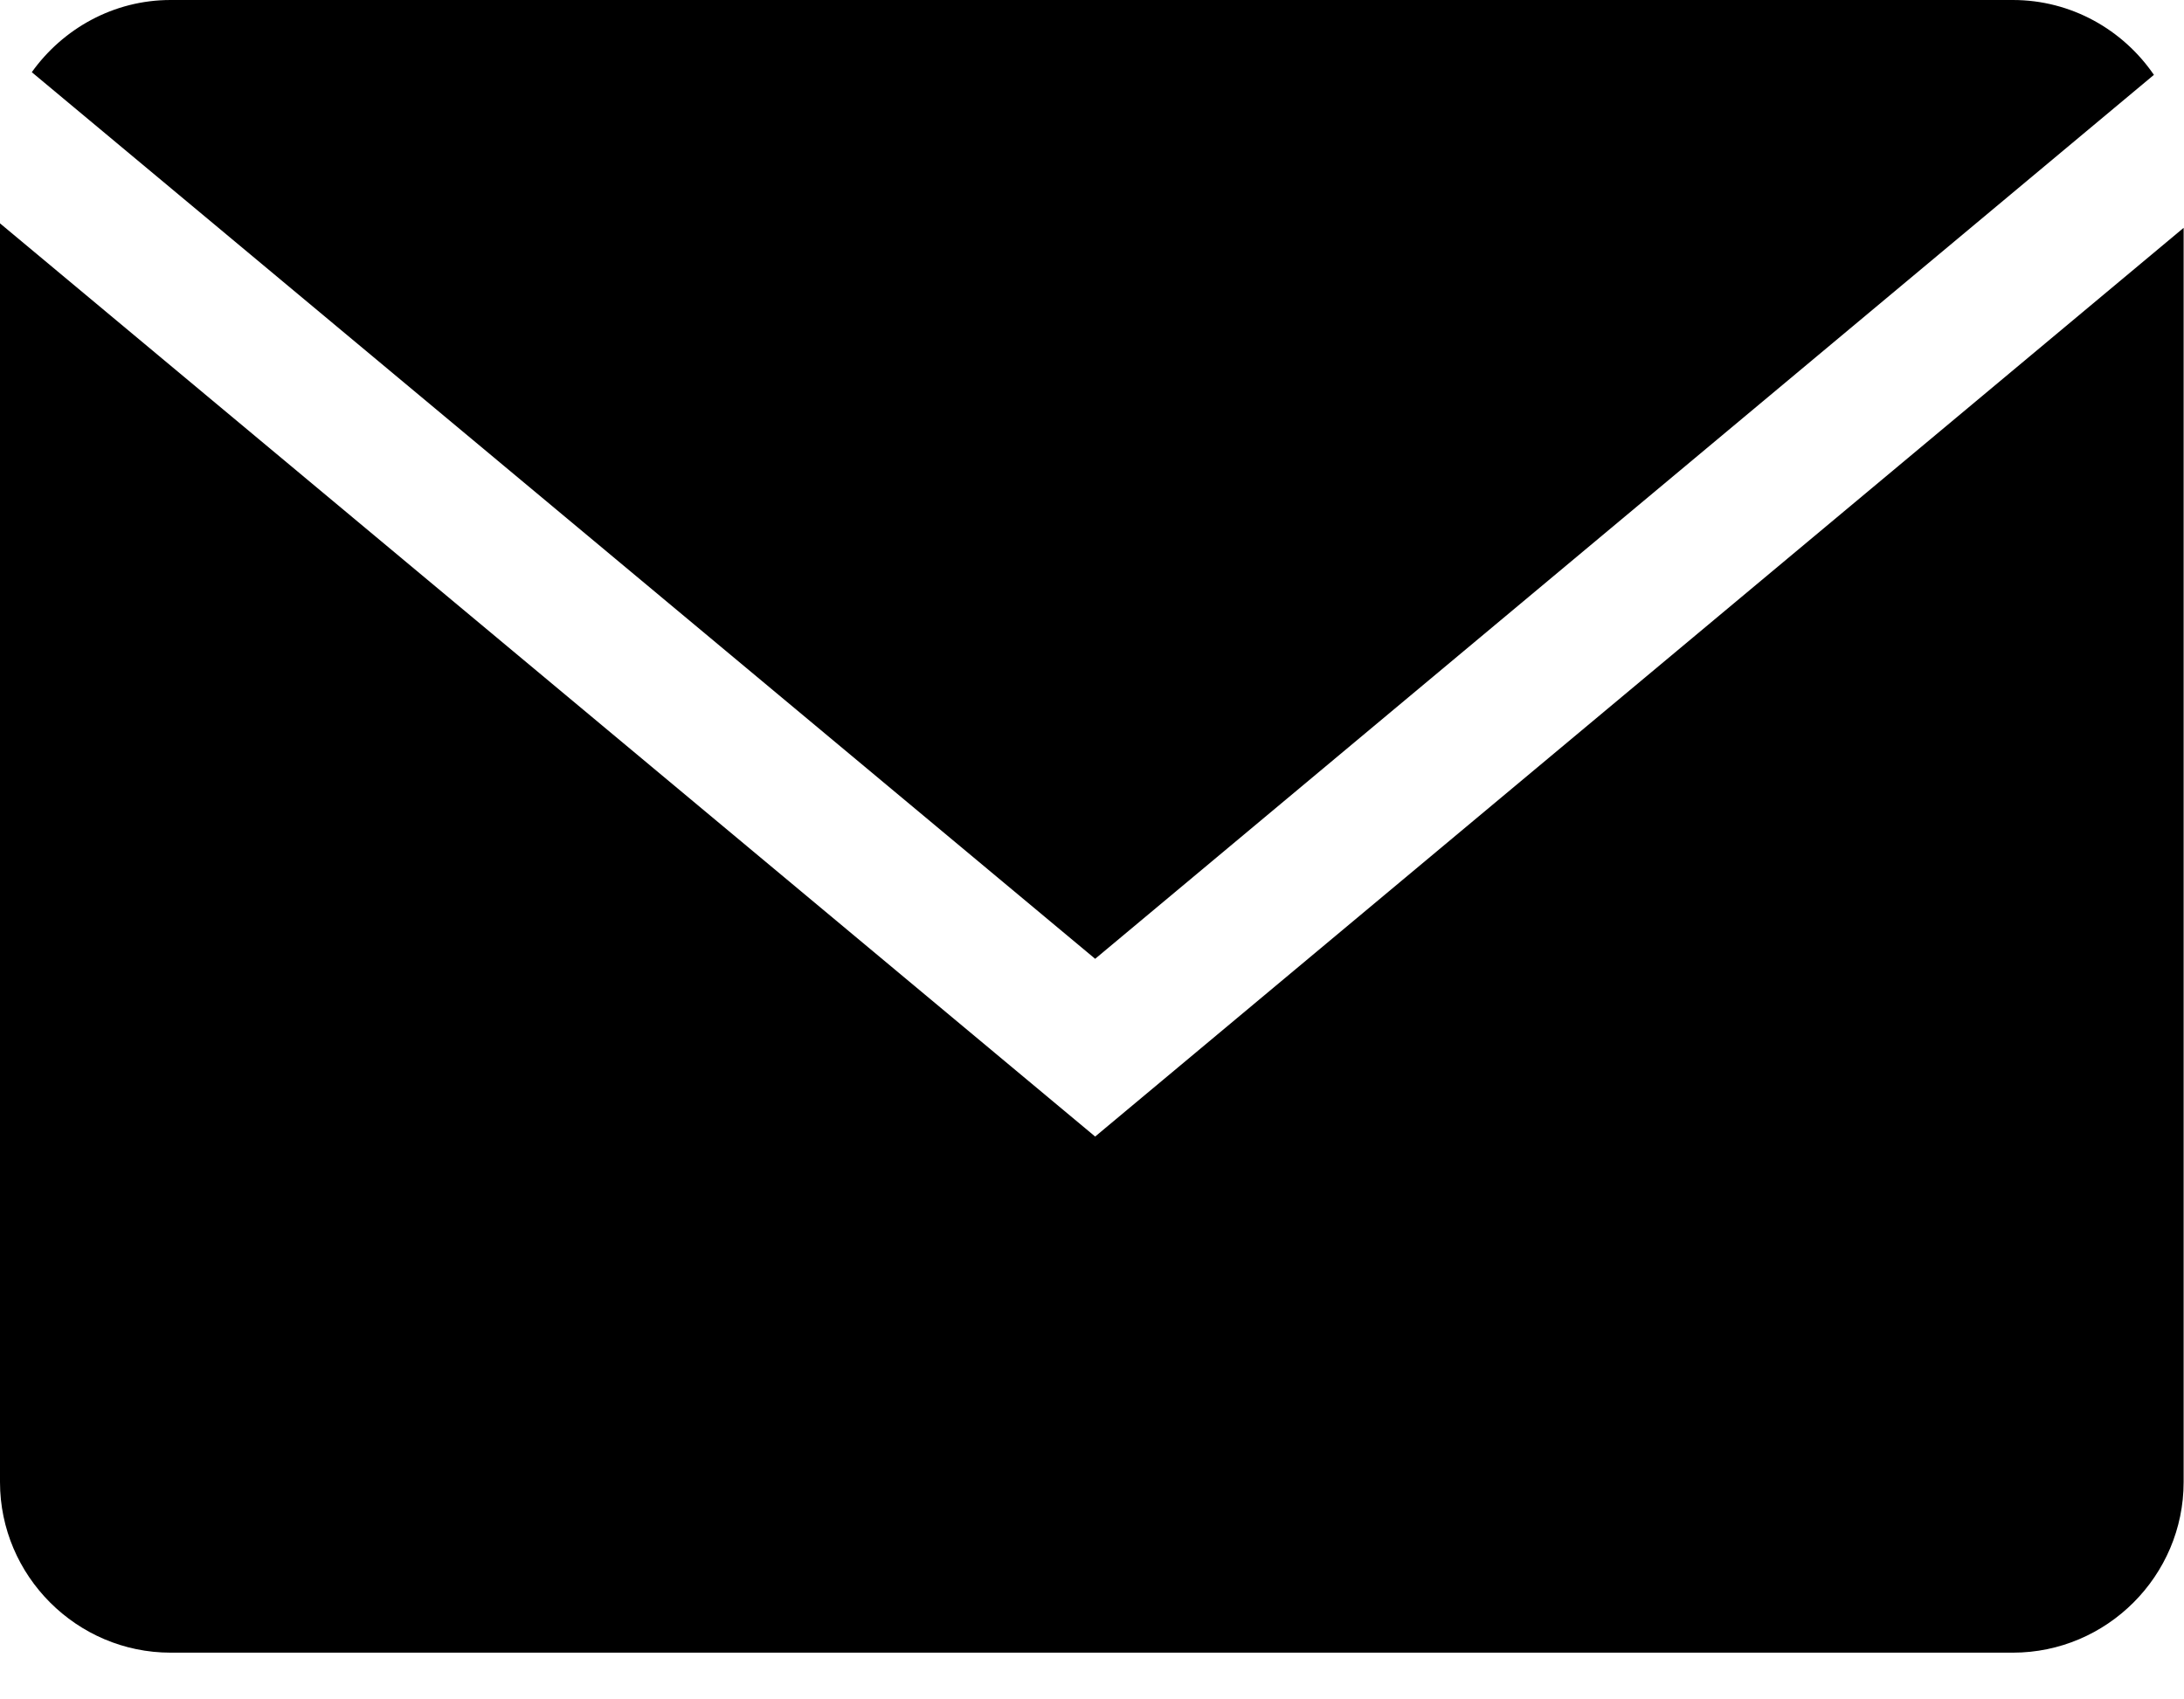
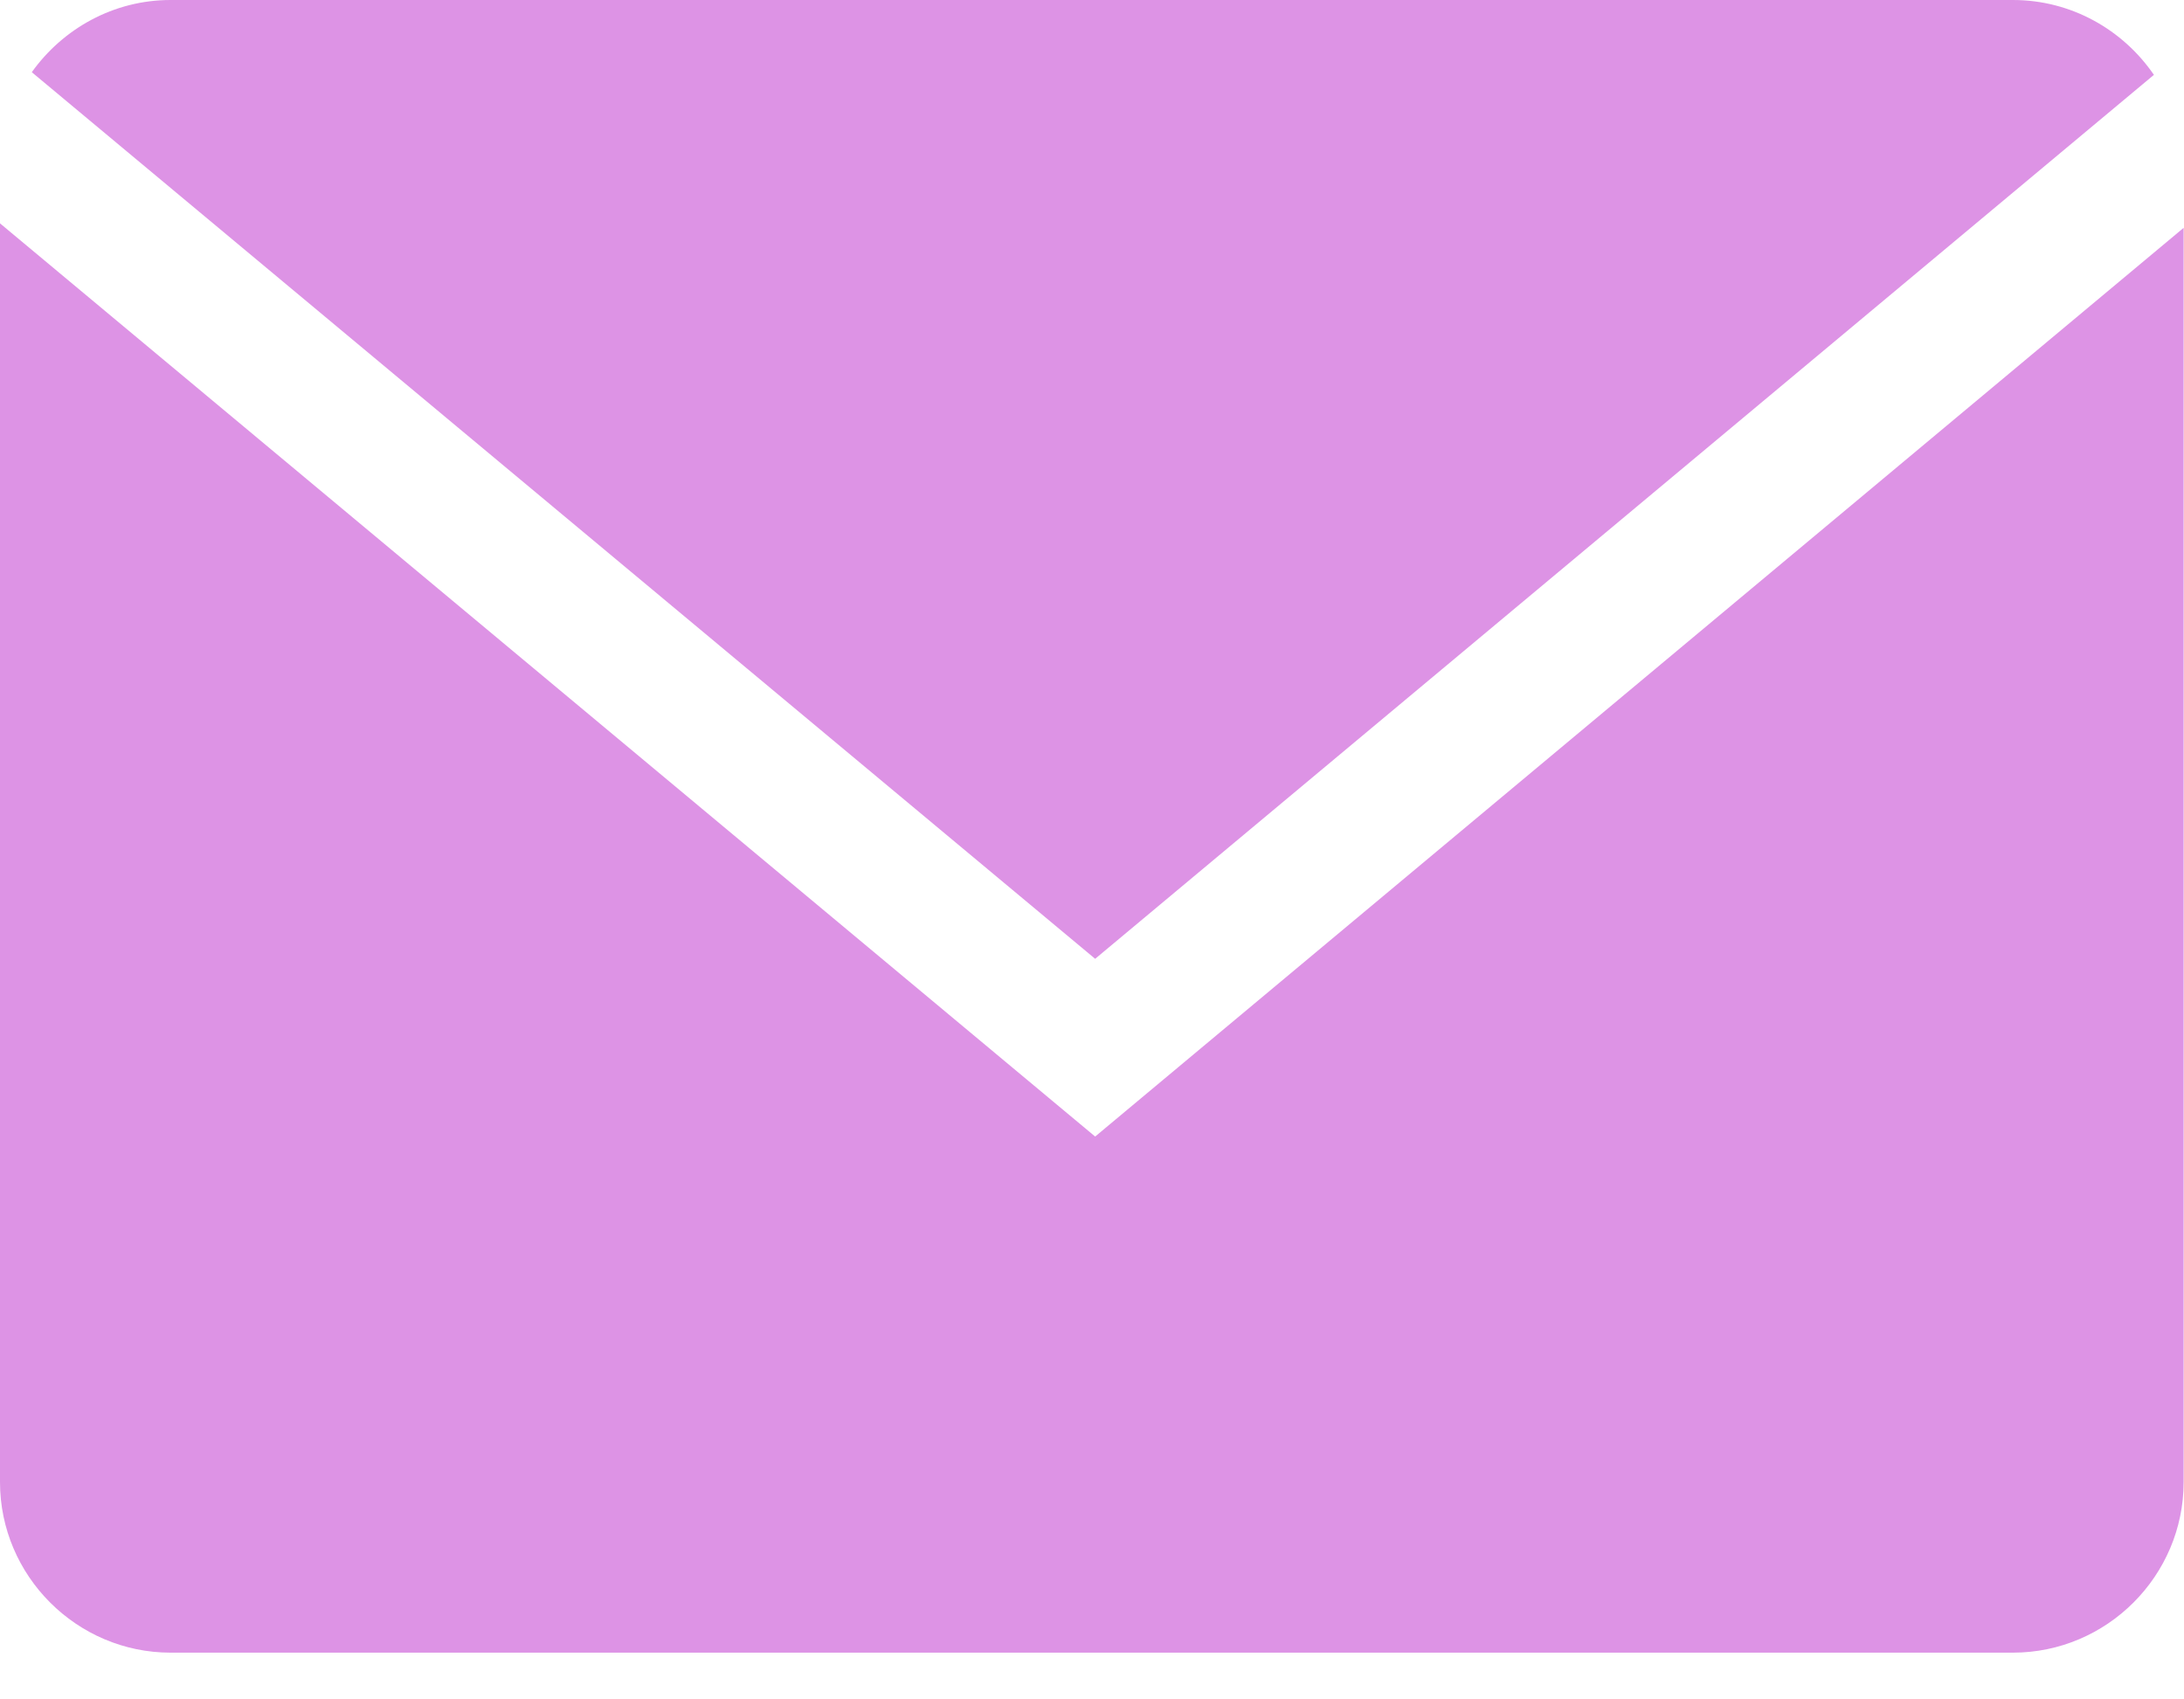
<svg xmlns="http://www.w3.org/2000/svg" width="18" height="14" viewBox="0 0 18 14" fill="none">
-   <path d="M17.752 0.617C17.498 0.246 17.072 0 16.59 0H1.406C0.935 0 0.518 0.237 0.262 0.595L9.026 7.903L17.752 0.617Z" fill="black" />
-   <path d="M0 1.841V12.216C0 12.989 0.633 13.622 1.406 13.622H16.59C17.364 13.622 17.997 12.989 17.997 12.216V1.878L9.026 9.368L0 1.841Z" fill="black" />
+   <path d="M17.752 0.617C17.498 0.246 17.072 0 16.59 0H1.406C0.935 0 0.518 0.237 0.262 0.595L9.026 7.903L17.752 0.617Z" fill="#DD93E5" />
+   <path d="M0 1.841V12.216C0 12.989 0.633 13.622 1.406 13.622H16.59C17.364 13.622 17.997 12.989 17.997 12.216V1.878L9.026 9.368L0 1.841Z" fill="#DD93E5" />
</svg>
